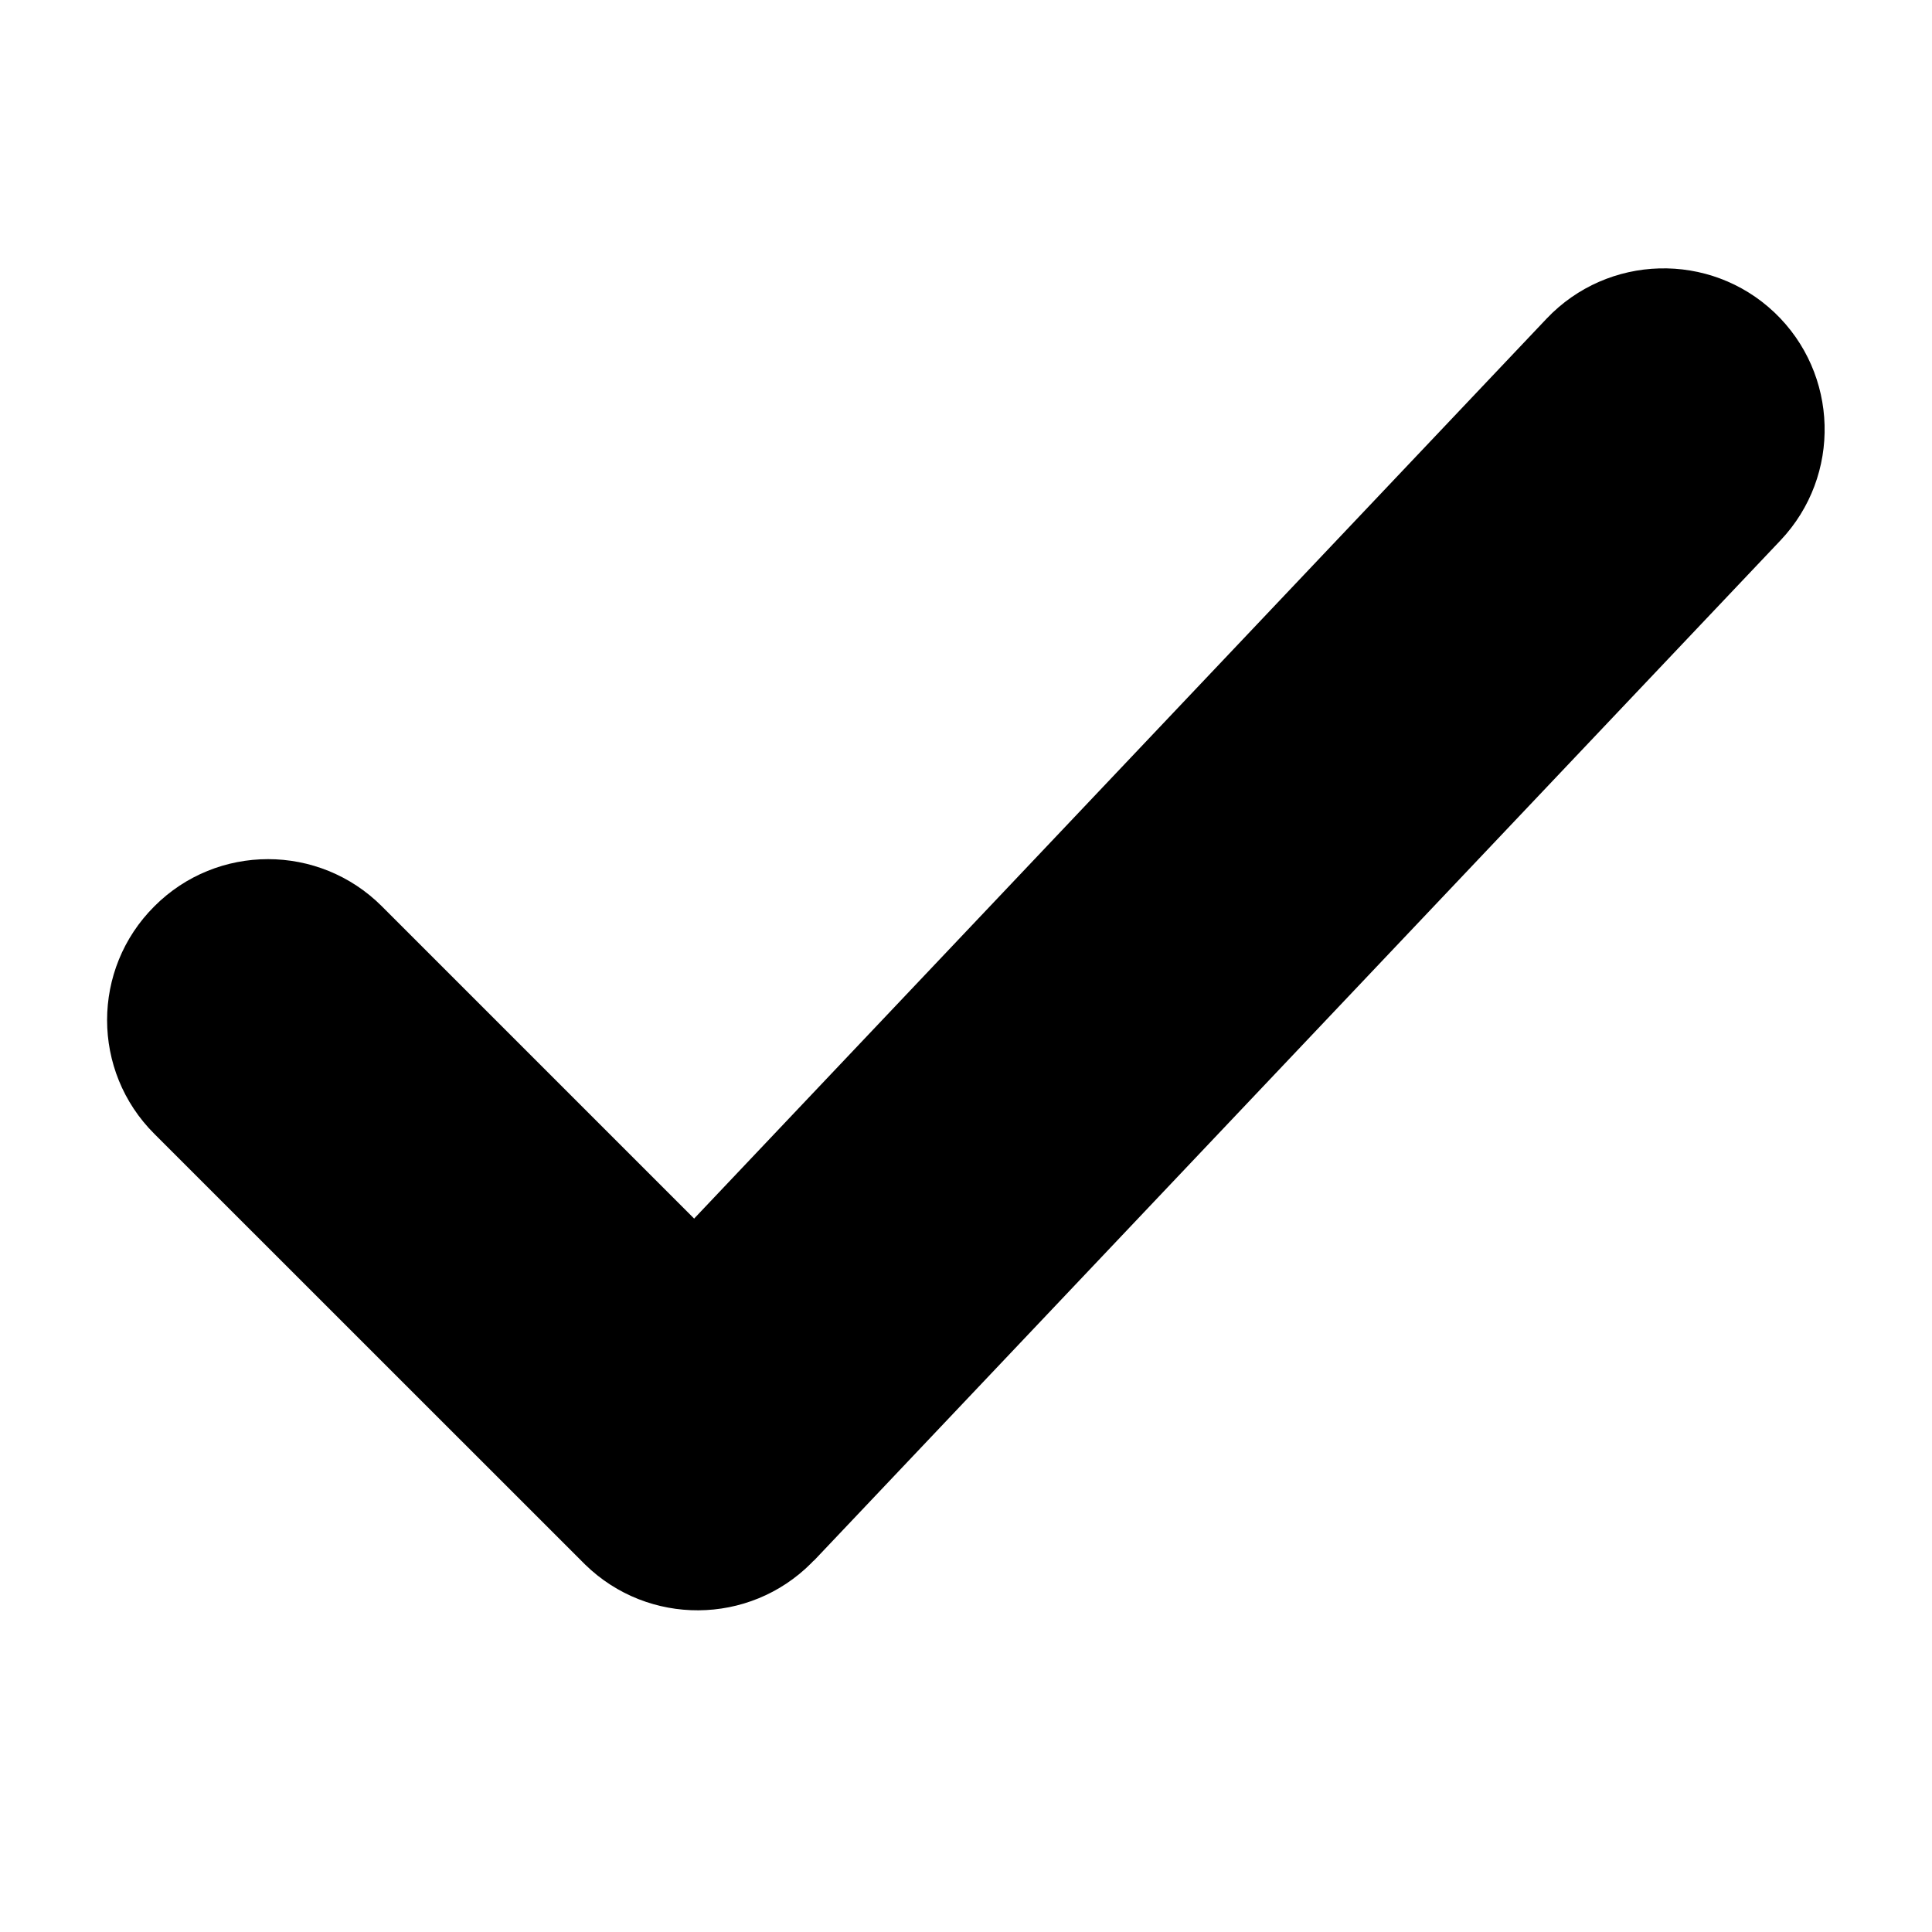
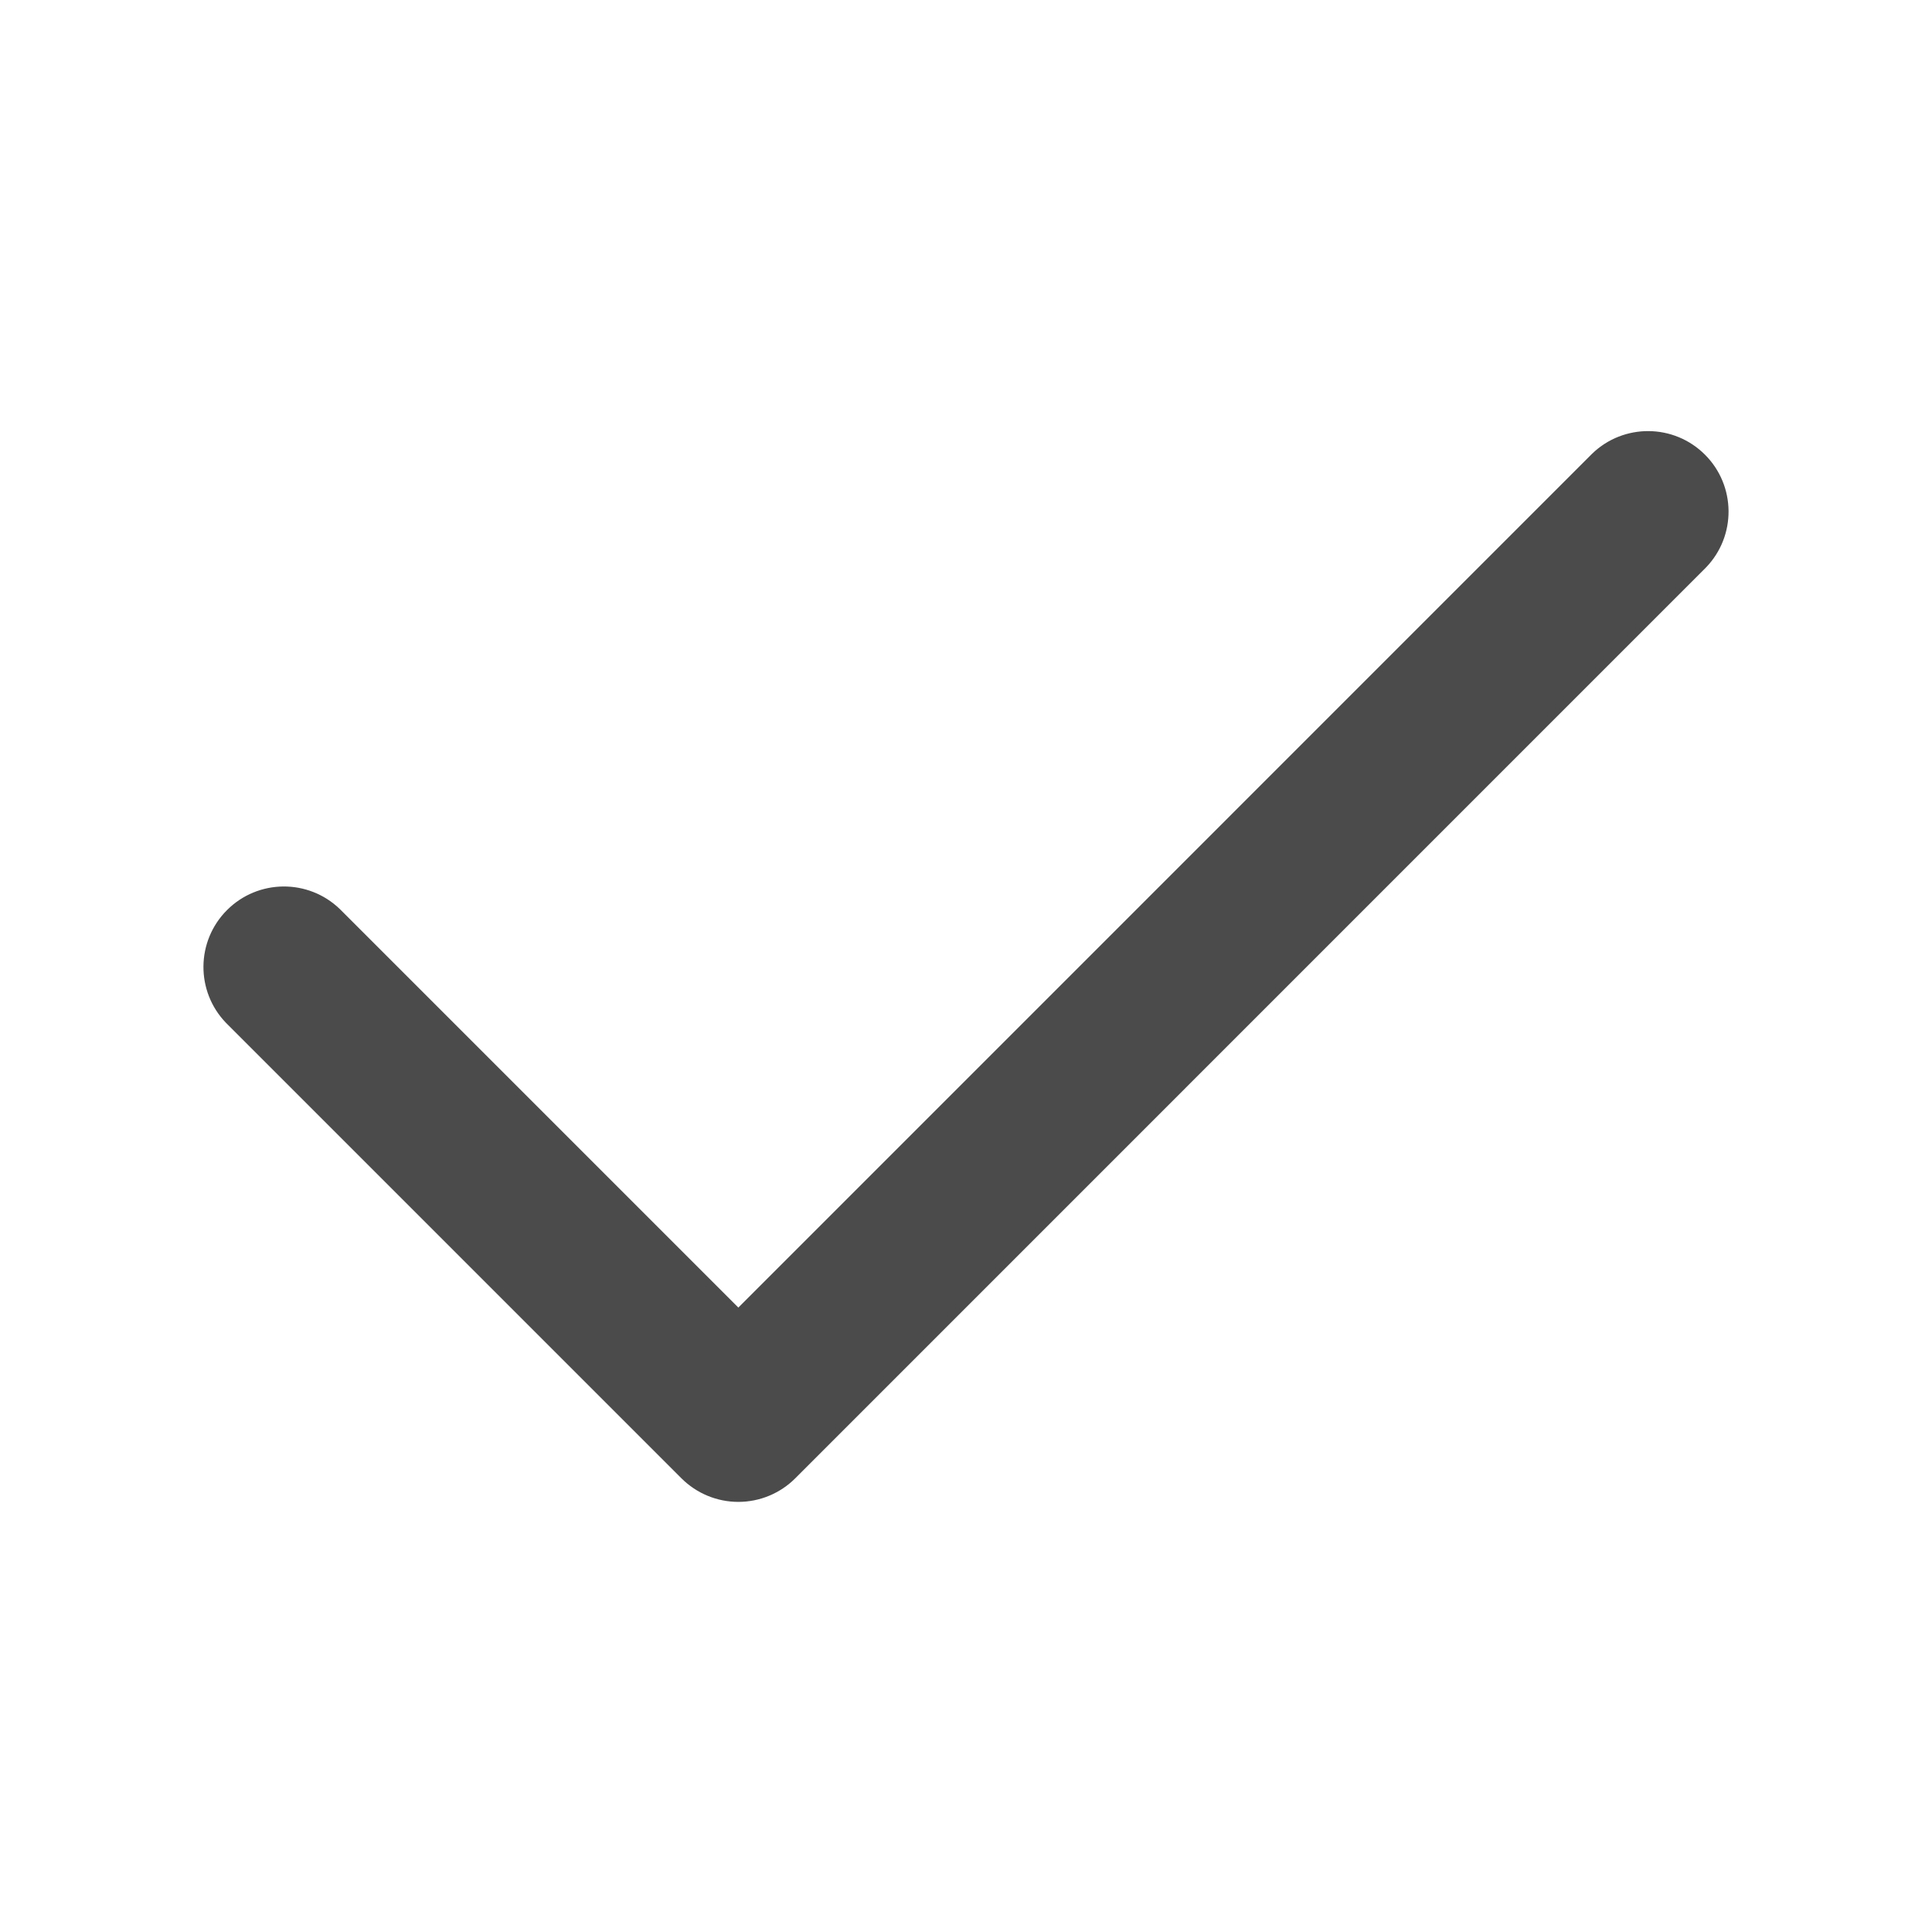
- <svg xmlns="http://www.w3.org/2000/svg" width="24" height="24" viewBox="0 0 18 18">
-   <path d="M6.47 11.35l7.94-8.382c.57-.6 1.52-.627 2.122-.057.6.57.627 1.52.057 2.123l-9 9.5-.016.014-.014.015c-.58.582-1.52.586-2.106.015l-.02-.02-3.995-3.994c-.587-.585-.587-1.535 0-2.12.584-.586 1.534-.586 2.12 0l2.91 2.91z" fill="current" stroke="none" />
+ <svg xmlns="http://www.w3.org/2000/svg" width="18px" height="18px" viewBox="0 0 24 24" fill="#4B4B4B">
+   <path d="M9.172 18.657a1 1 0 0 1-.707-.293l-5.657-5.657a1 1 0 0 1 1.414-1.414l4.95 4.95L19.778 5.636a1 1 0 0 1 1.414 1.414L9.879 18.364a1 1 0 0 1-.707.293z" />
</svg>
